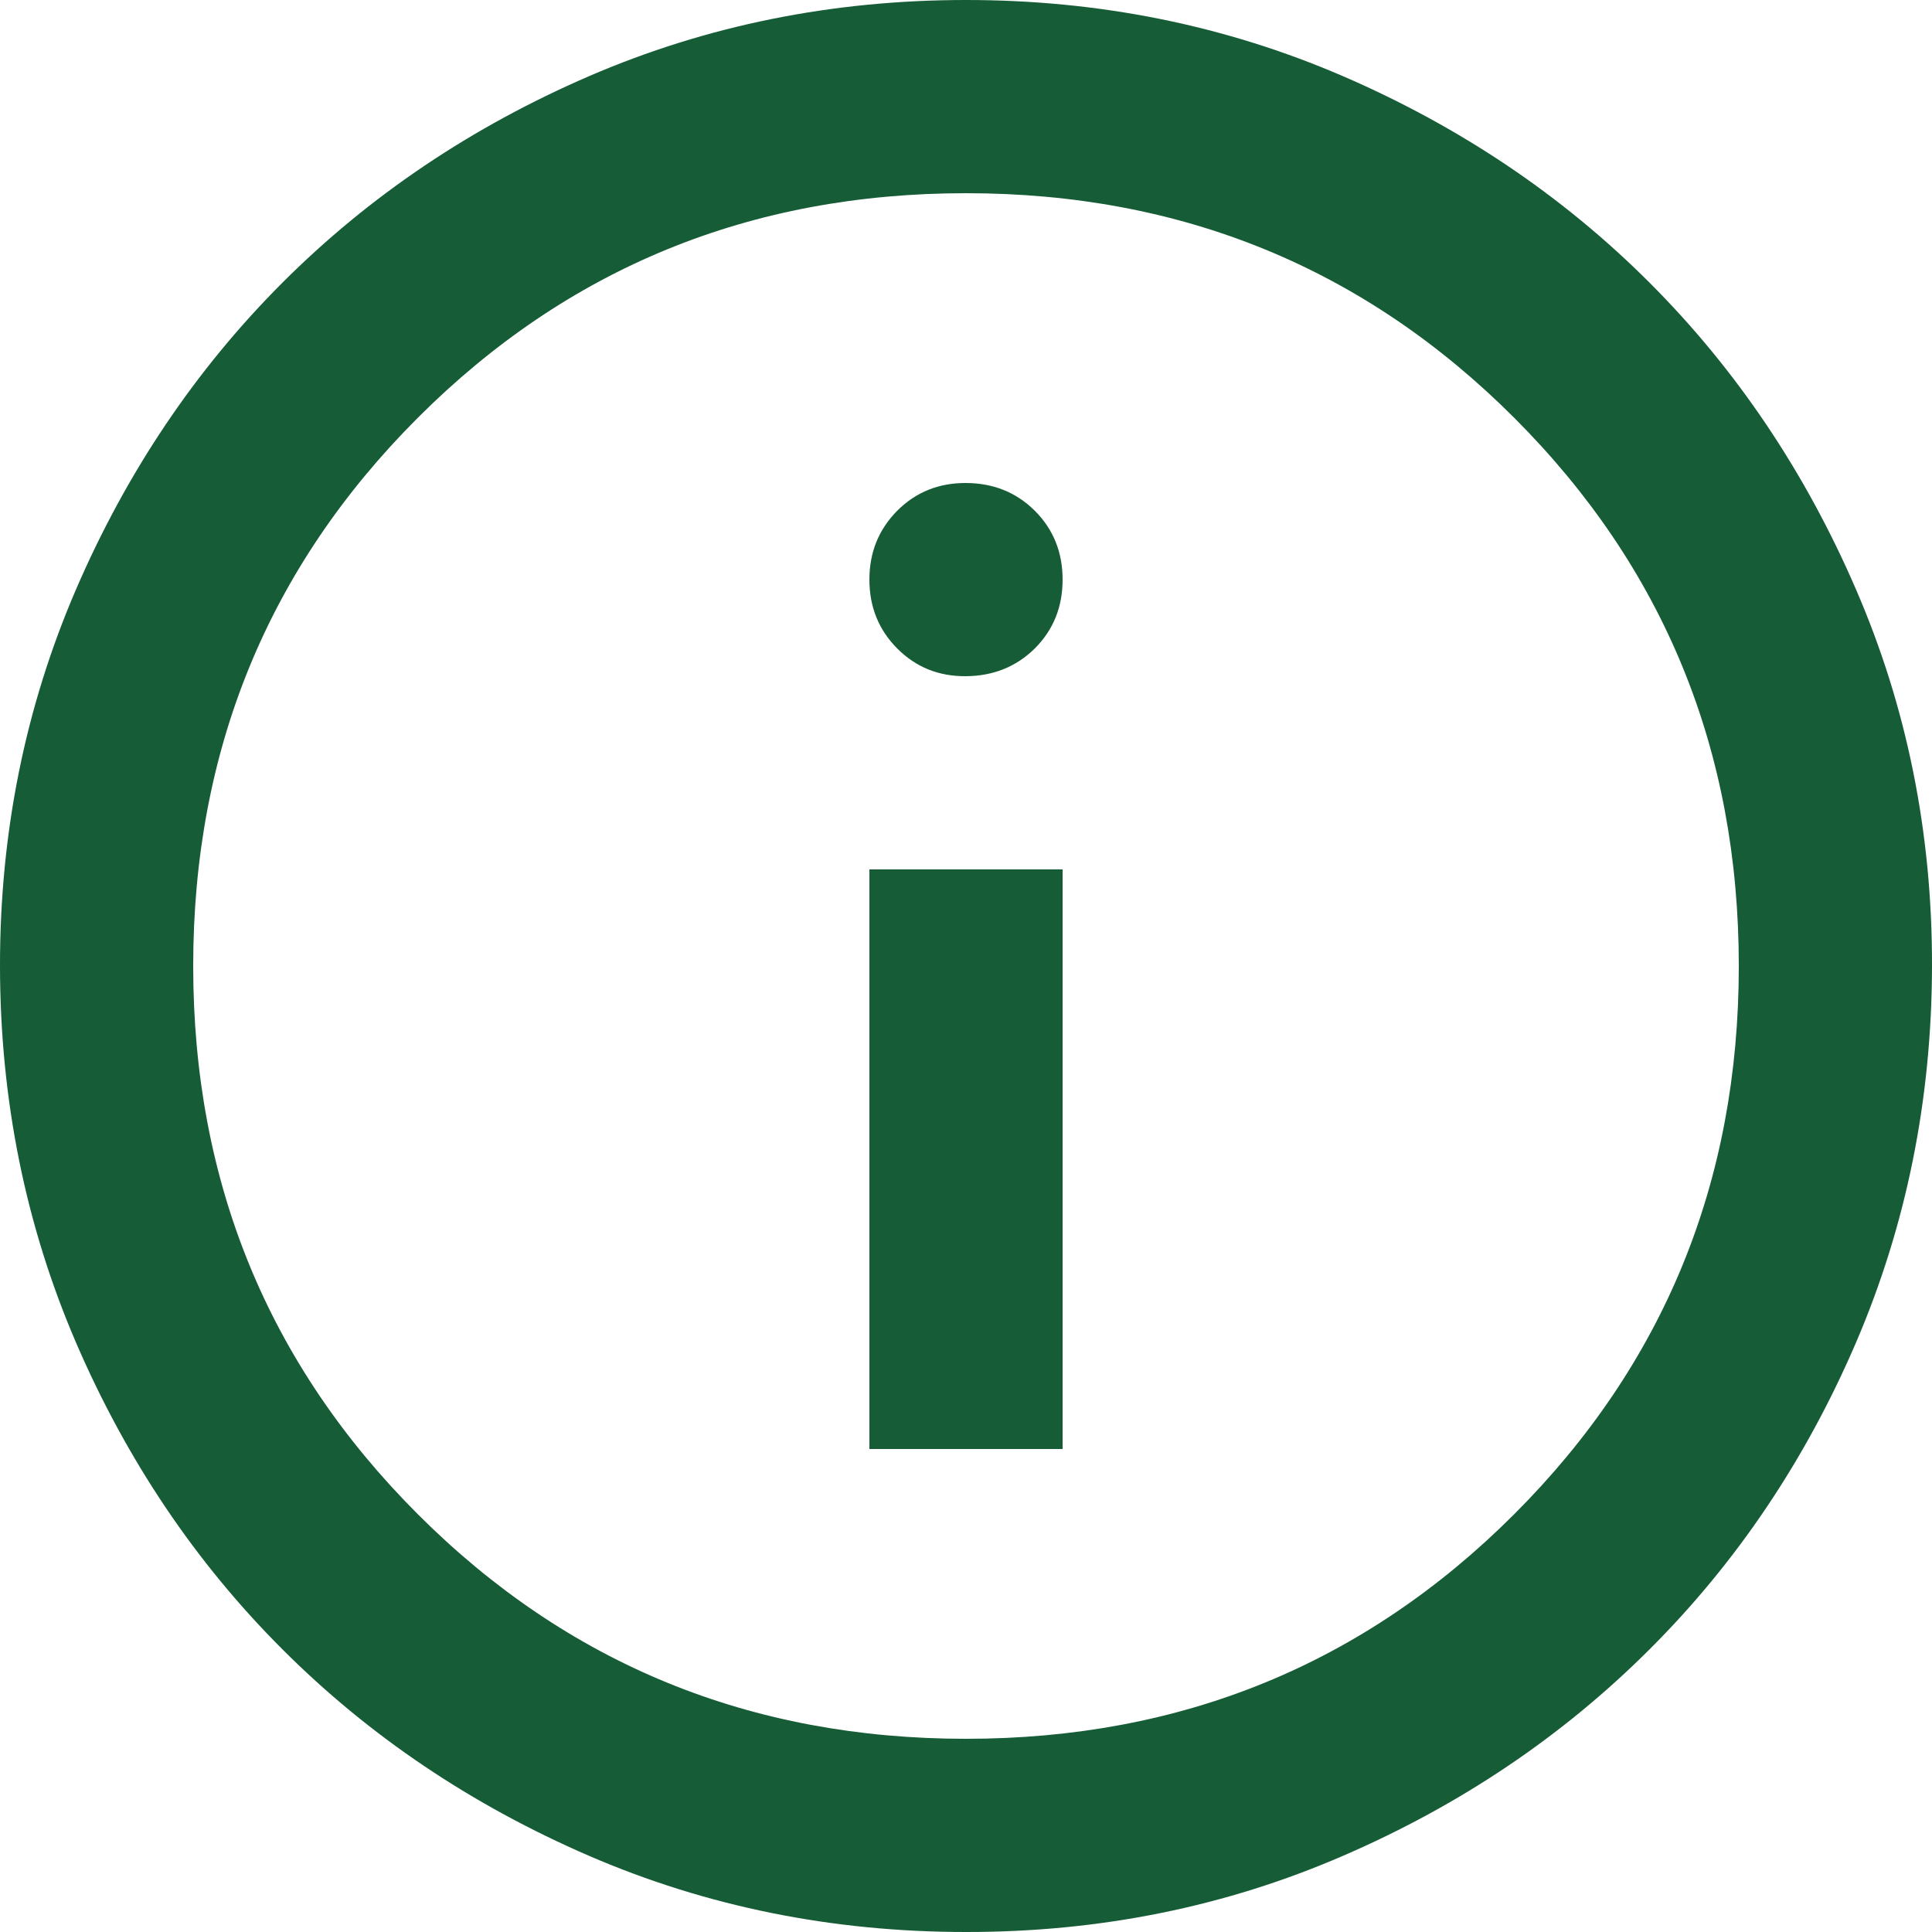
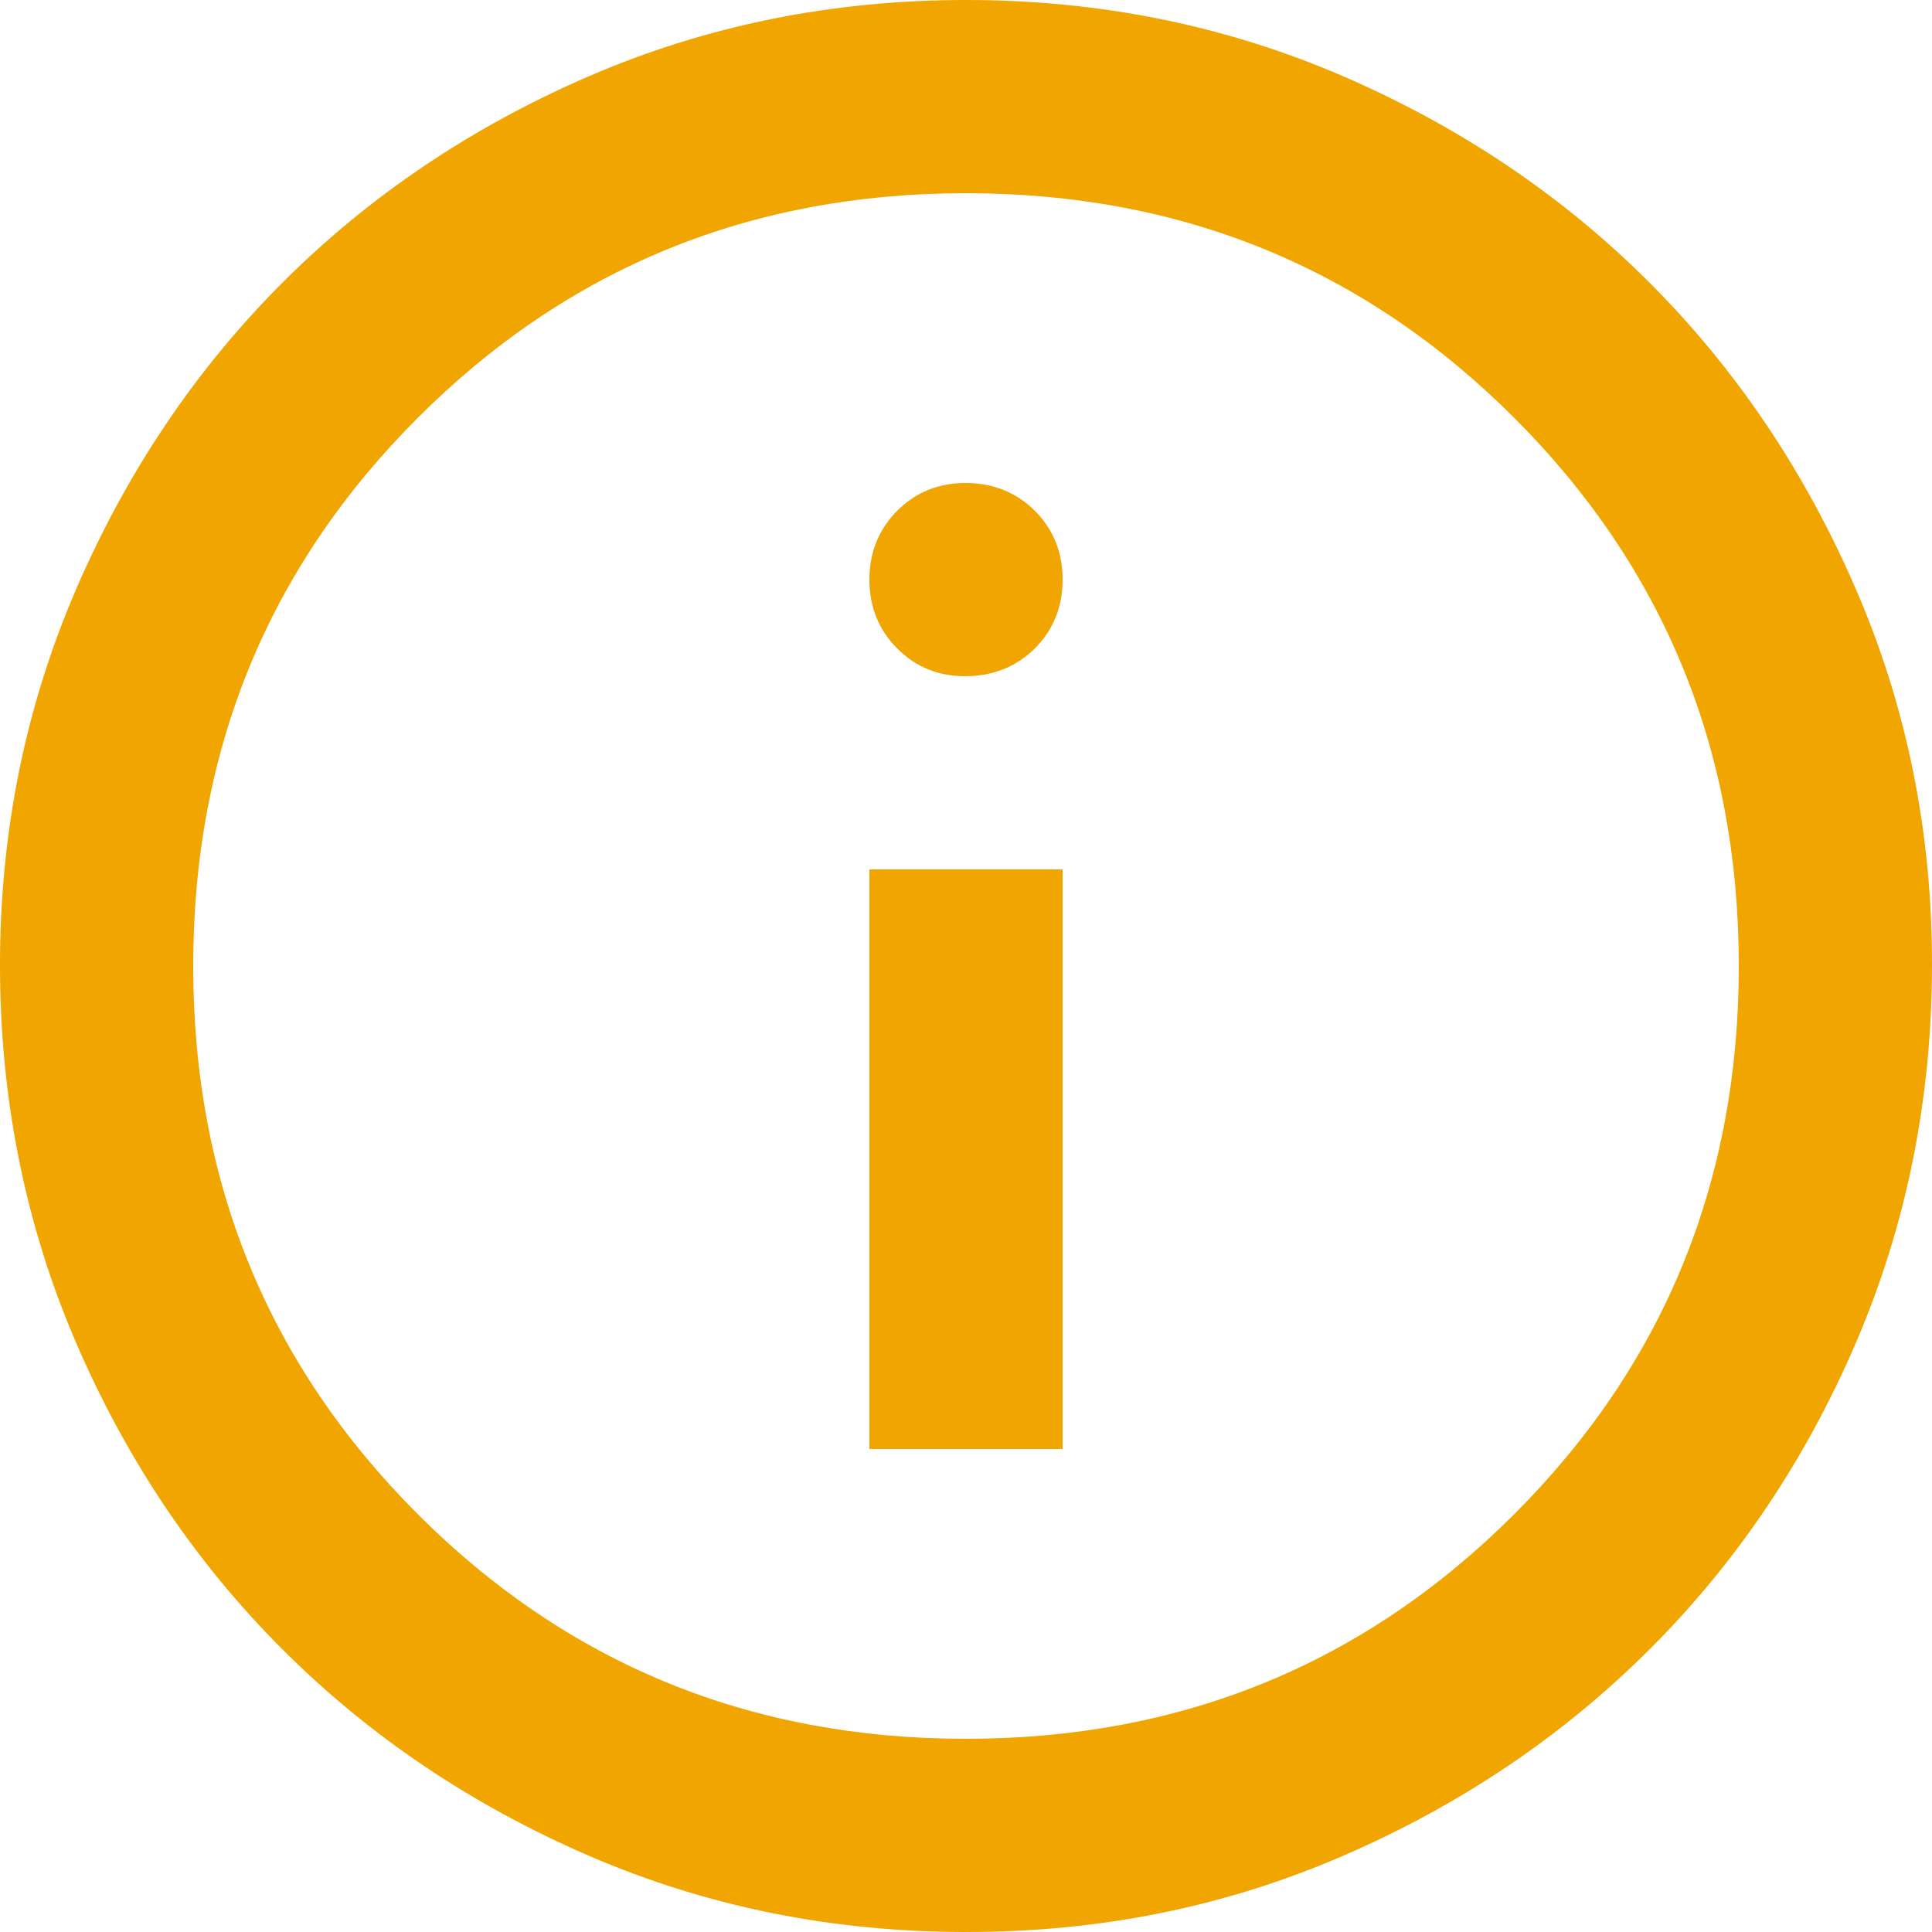
<svg xmlns="http://www.w3.org/2000/svg" width="16" height="16" viewBox="0 0 16 16" fill="current">
-   <path d="M7.2 12H8.8V7.2H7.2V12ZM8.57 5.37C8.723 5.217 8.8 5.027 8.8 4.8C8.8 4.573 8.723 4.383 8.57 4.23C8.416 4.077 8.226 4.001 8 4C7.774 3.999 7.584 4.076 7.43 4.23C7.277 4.385 7.2 4.574 7.2 4.8C7.2 5.026 7.277 5.216 7.43 5.37C7.584 5.525 7.774 5.602 8 5.6C8.226 5.598 8.416 5.522 8.57 5.37M8 16C6.893 16 5.853 15.79 4.88 15.37C3.907 14.949 3.06 14.38 2.34 13.66C1.62 12.941 1.05 12.094 0.63 11.12C0.211 10.146 0.001 9.106 1.01266e-06 8C-0.001 6.894 0.21 5.854 0.63 4.88C1.051 3.906 1.621 3.059 2.34 2.34C3.059 1.621 3.906 1.051 4.88 0.63C5.854 0.21 6.894 0 8 0C9.106 0 10.146 0.21 11.12 0.63C12.094 1.051 12.941 1.621 13.66 2.34C14.379 3.059 14.949 3.906 15.37 4.88C15.792 5.854 16.002 6.894 16 8C15.998 9.106 15.788 10.146 15.37 11.12C14.951 12.094 14.381 12.941 13.66 13.66C12.939 14.38 12.092 14.95 11.12 15.37C10.148 15.791 9.108 16.001 8 16ZM8 14.4C9.787 14.4 11.3 13.78 12.54 12.54C13.78 11.3 14.4 9.787 14.4 8C14.4 6.213 13.78 4.7 12.54 3.46C11.3 2.22 9.787 1.6 8 1.6C6.213 1.6 4.7 2.22 3.46 3.46C2.22 4.7 1.6 6.213 1.6 8C1.6 9.787 2.22 11.3 3.46 12.54C4.7 13.78 6.213 14.4 8 14.4Z" fill="#165C36" />
+   <path d="M7.2 12H8.8V7.2H7.2V12ZM8.57 5.37C8.723 5.217 8.8 5.027 8.8 4.8C8.8 4.573 8.723 4.383 8.57 4.23C8.416 4.077 8.226 4.001 8 4C7.774 3.999 7.584 4.076 7.43 4.23C7.277 4.385 7.2 4.574 7.2 4.8C7.2 5.026 7.277 5.216 7.43 5.37C7.584 5.525 7.774 5.602 8 5.6C8.226 5.598 8.416 5.522 8.57 5.37M8 16C6.893 16 5.853 15.79 4.88 15.37C3.907 14.949 3.06 14.38 2.34 13.66C1.62 12.941 1.05 12.094 0.63 11.12C0.211 10.146 0.001 9.106 1.01266e-06 8C-0.001 6.894 0.21 5.854 0.63 4.88C1.051 3.906 1.621 3.059 2.34 2.34C3.059 1.621 3.906 1.051 4.88 0.63C5.854 0.21 6.894 0 8 0C9.106 0 10.146 0.21 11.12 0.63C12.094 1.051 12.941 1.621 13.66 2.34C14.379 3.059 14.949 3.906 15.37 4.88C15.792 5.854 16.002 6.894 16 8C15.998 9.106 15.788 10.146 15.37 11.12C14.951 12.094 14.381 12.941 13.66 13.66C12.939 14.38 12.092 14.95 11.12 15.37C10.148 15.791 9.108 16.001 8 16ZM8 14.4C9.787 14.4 11.3 13.78 12.54 12.54C13.78 11.3 14.4 9.787 14.4 8C14.4 6.213 13.78 4.7 12.54 3.46C11.3 2.22 9.787 1.6 8 1.6C6.213 1.6 4.7 2.22 3.46 3.46C2.22 4.7 1.6 6.213 1.6 8C1.6 9.787 2.22 11.3 3.46 12.54C4.7 13.78 6.213 14.4 8 14.4Z" fill="#F0A500" />
</svg>
